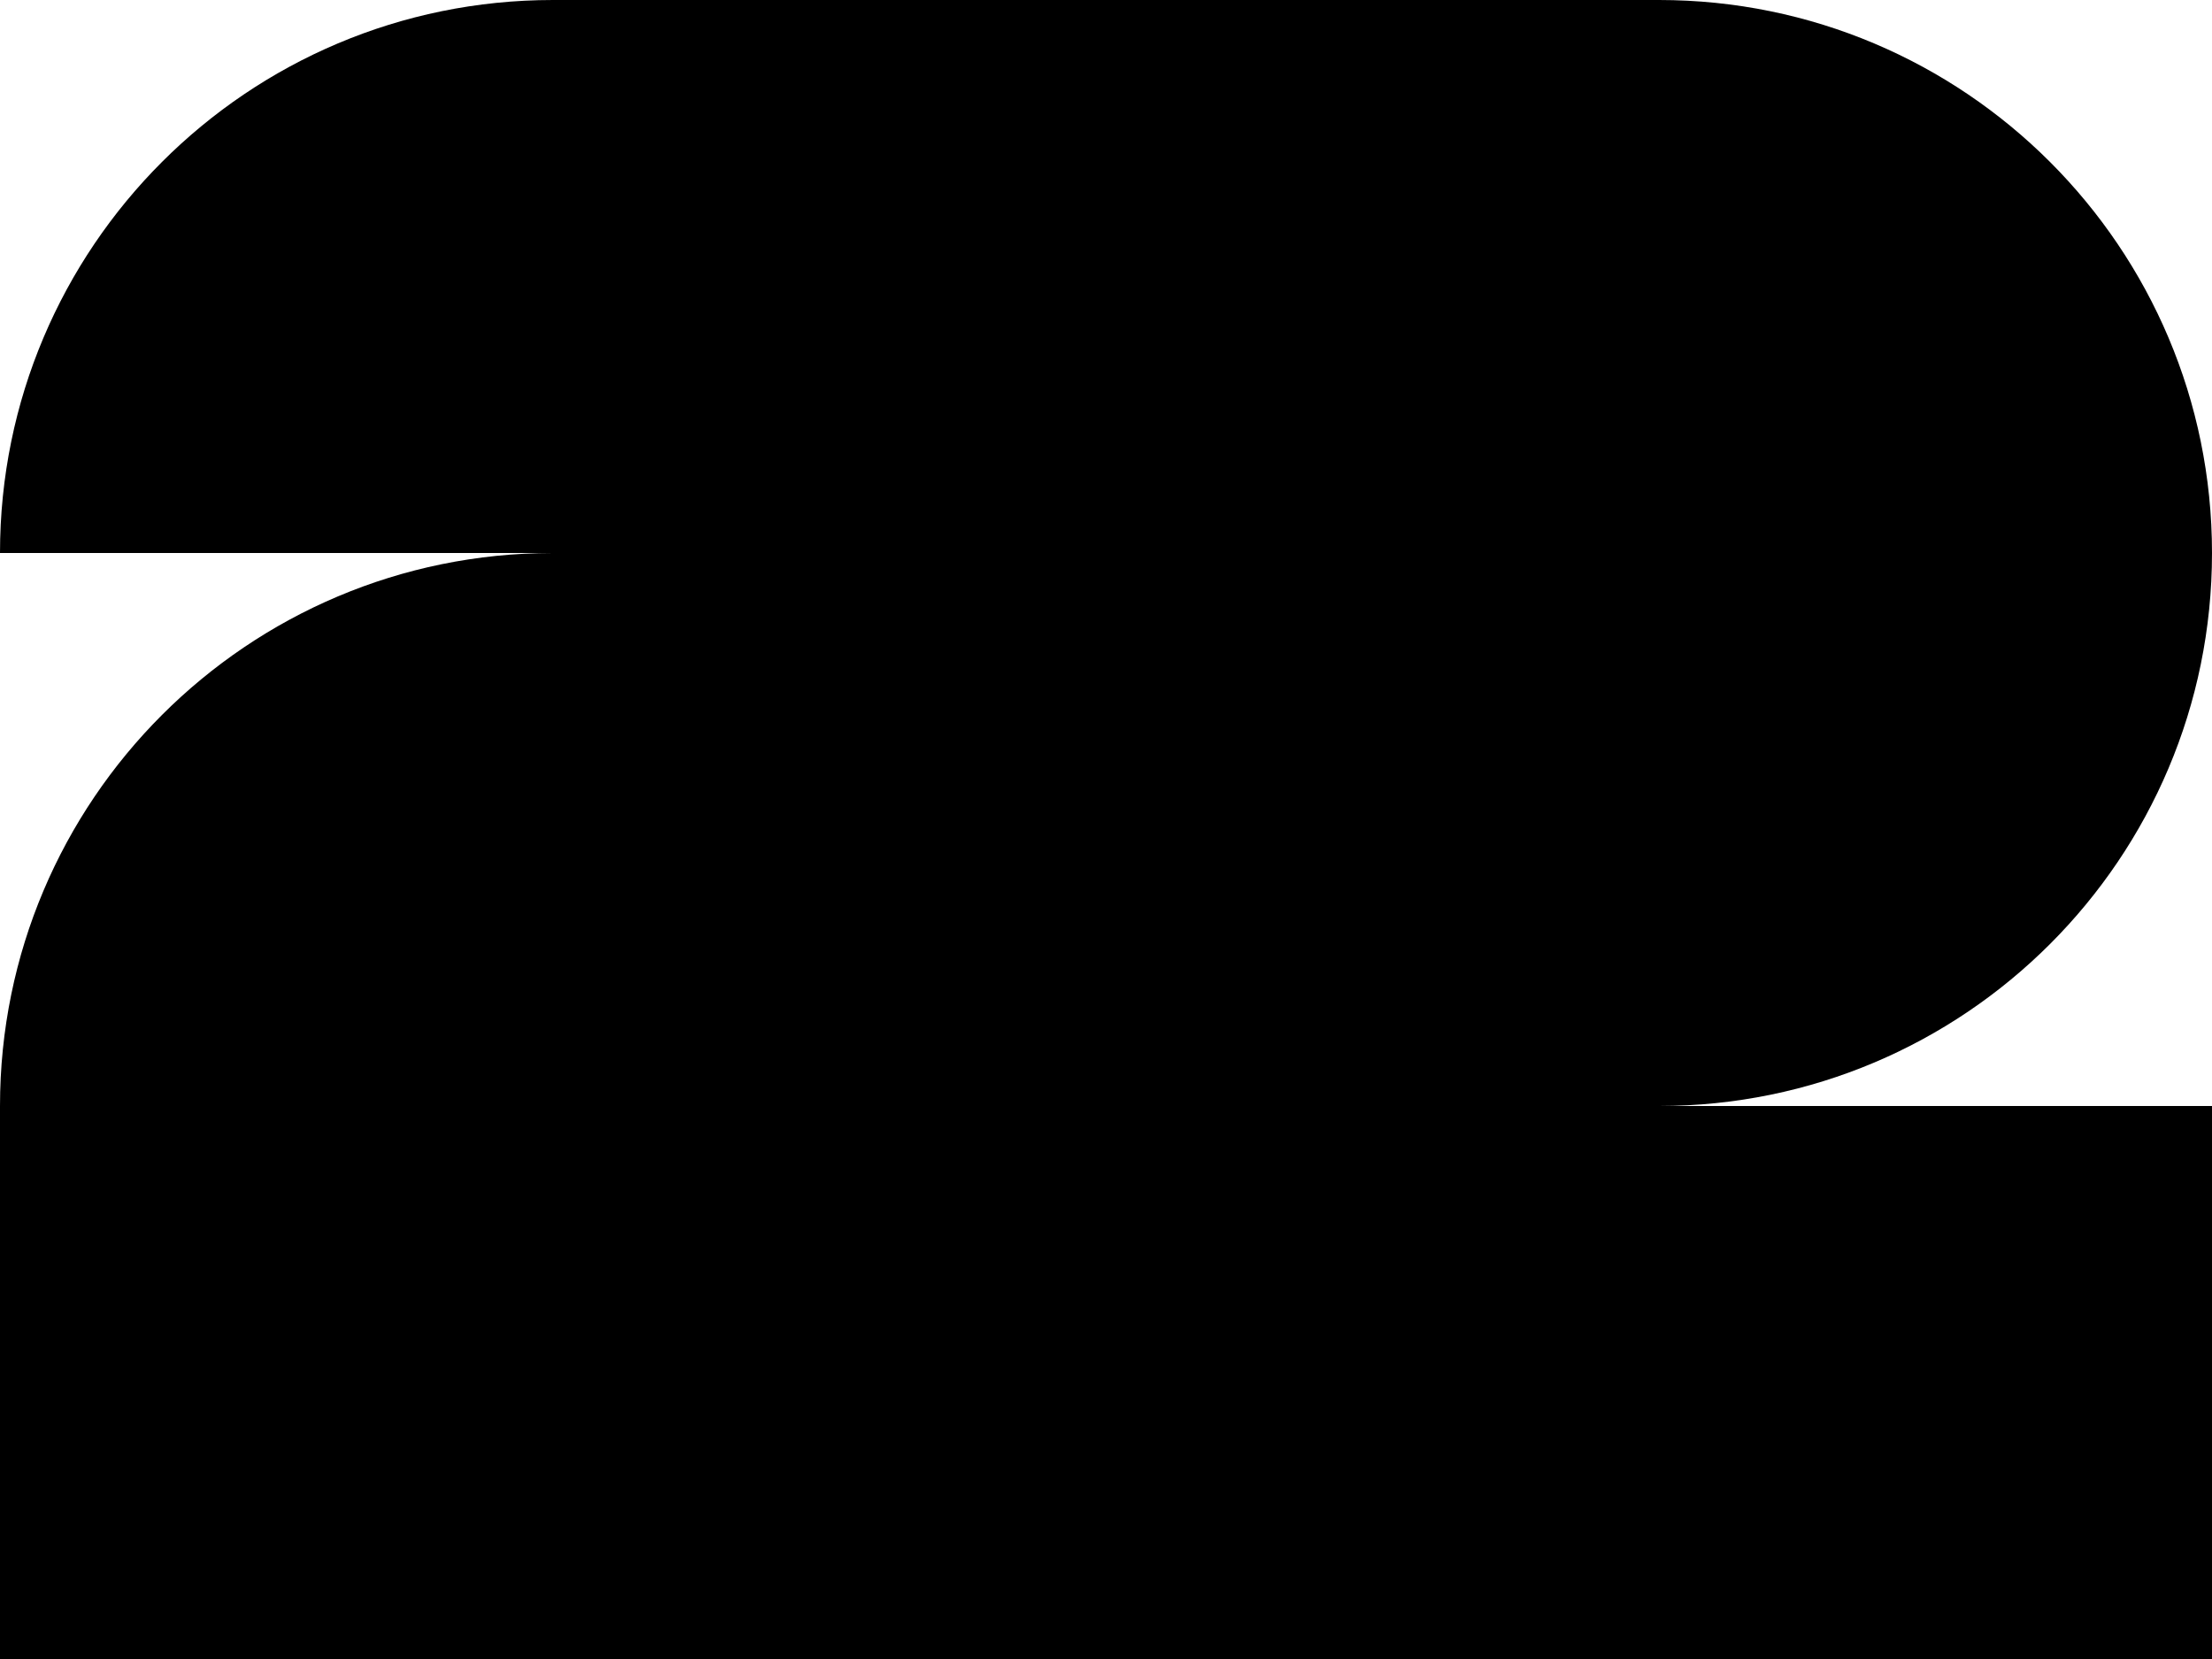
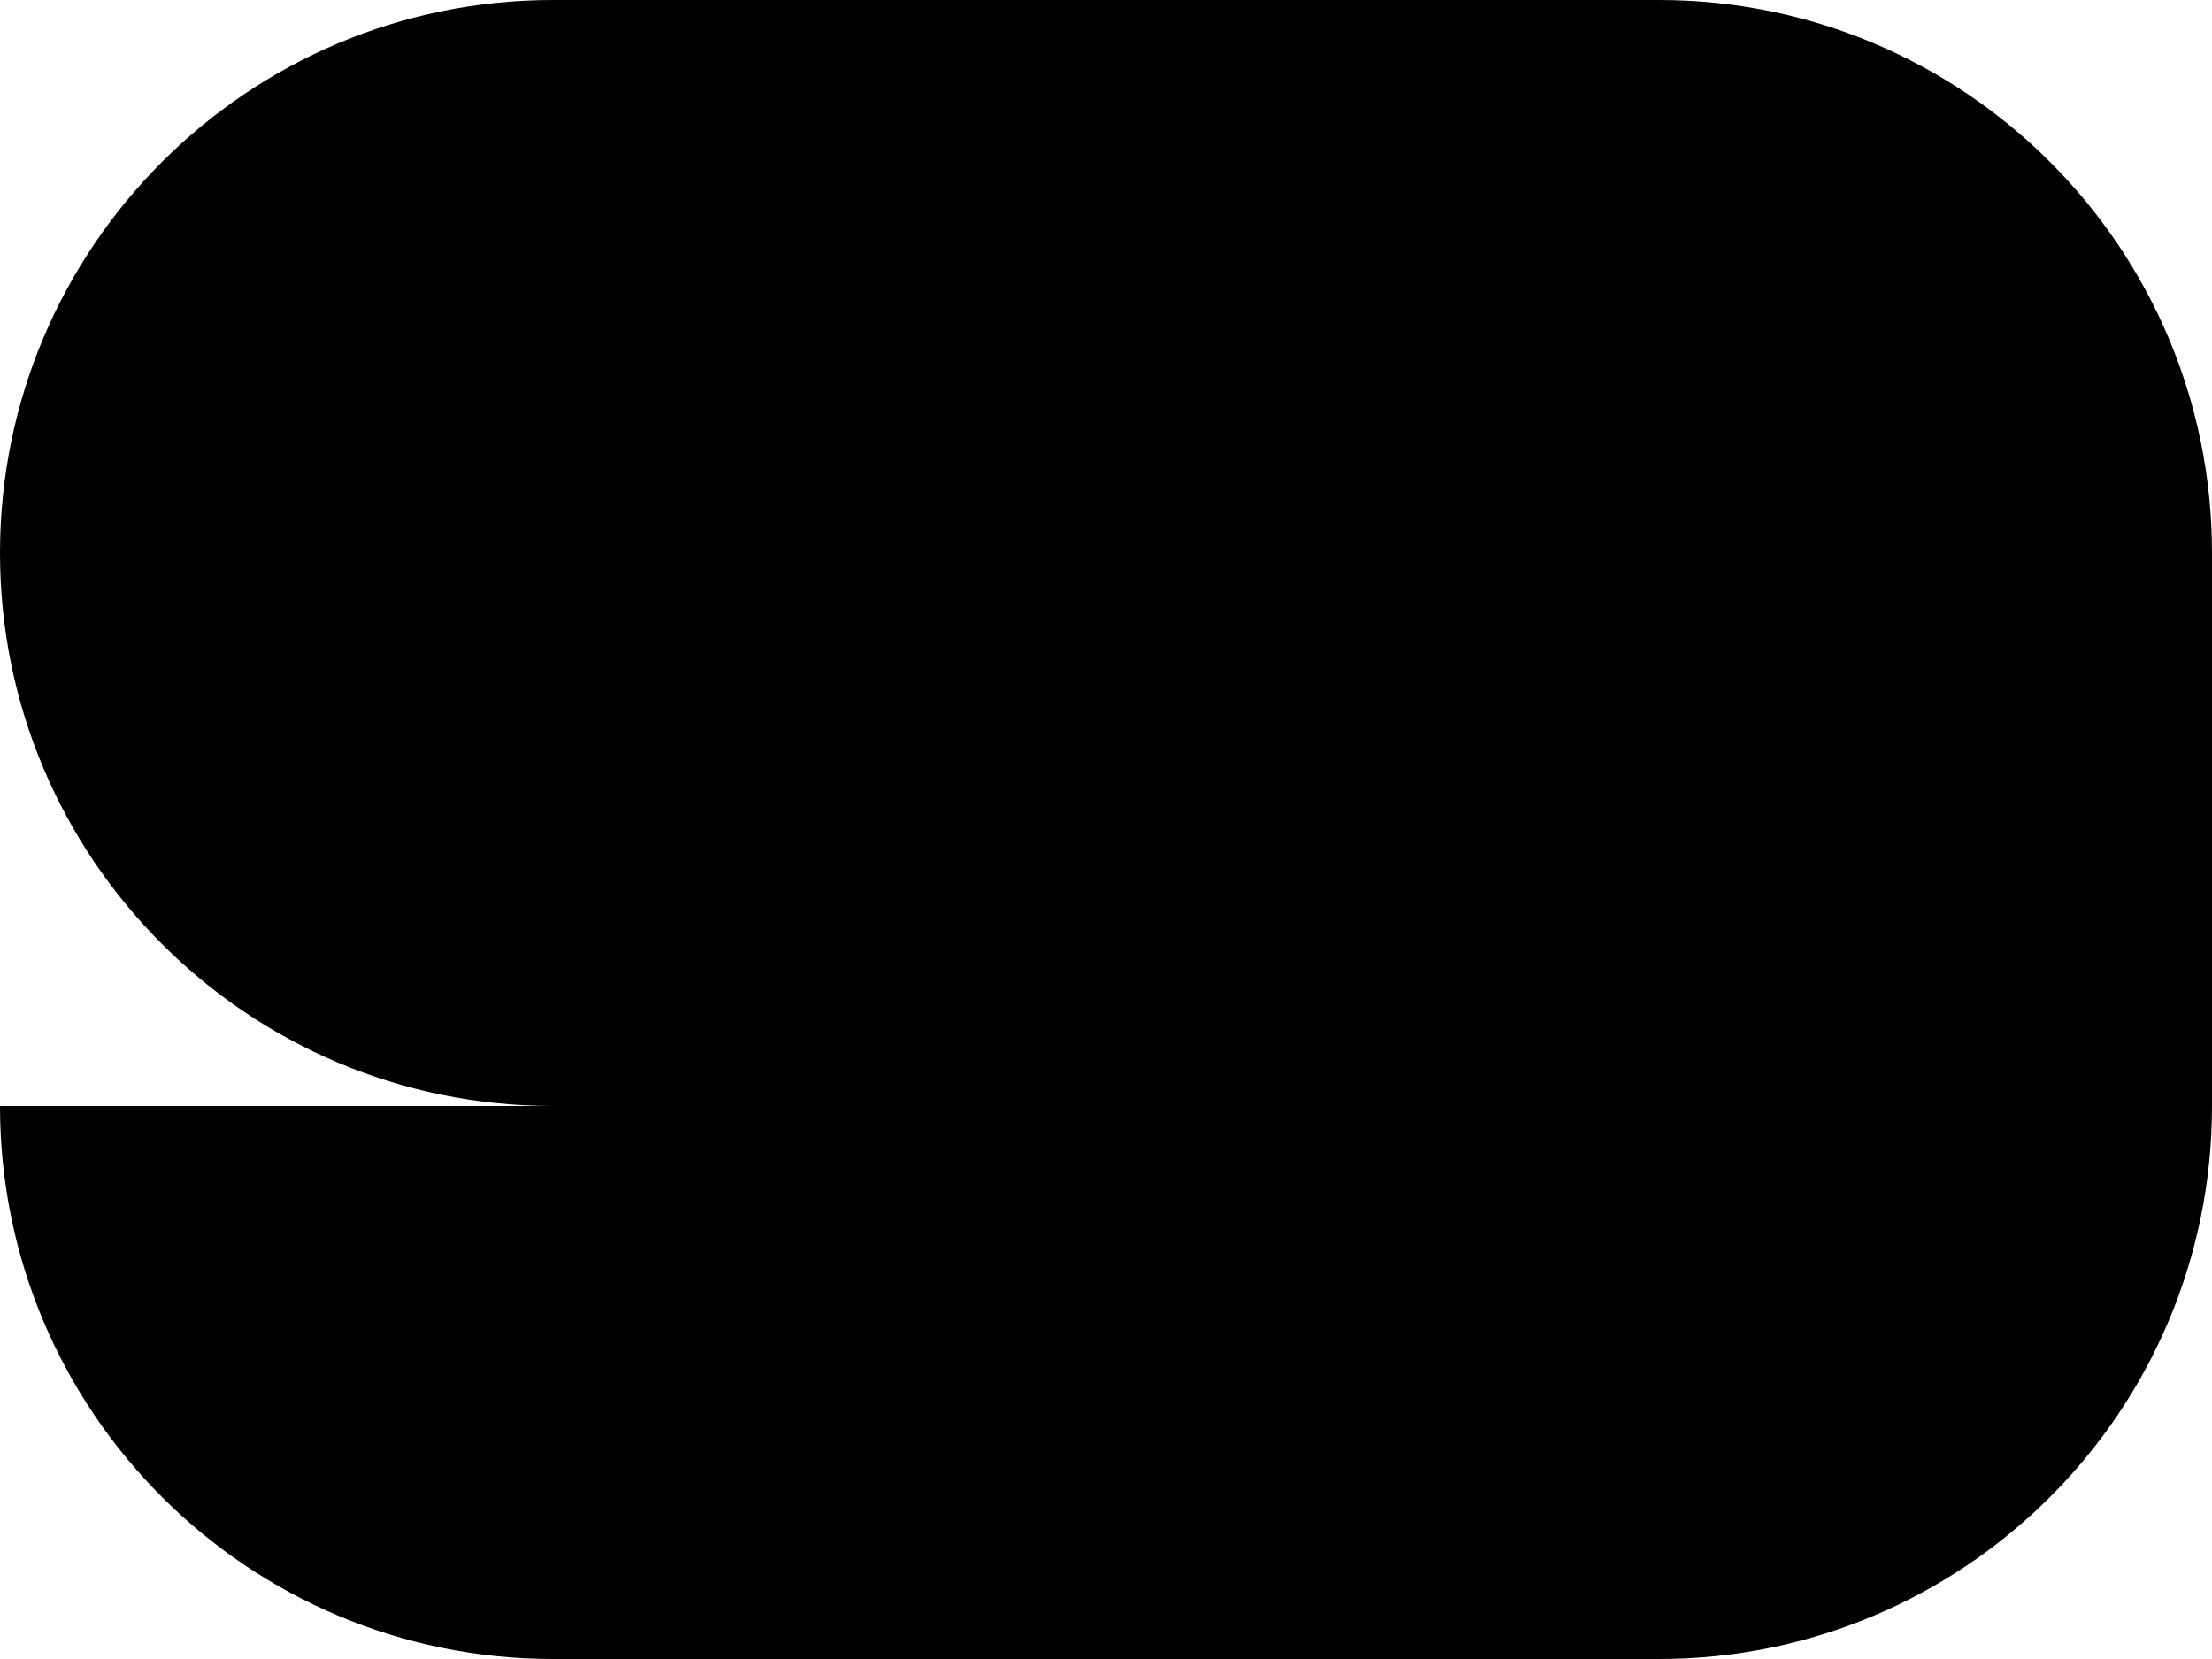
<svg xmlns="http://www.w3.org/2000/svg" width="1000" height="750" viewBox="0 0 1000 750" fill="none">
-   <path d="M750 0C888.071 0 1000 111.929 1000 250C1000 388.071 888.071 500 750 500H1000V750H0V500C0 361.929 111.929 250 250 250H0C0 111.929 111.929 0 250 0H750Z" fill="black" />
+   <path d="M750 0C888.071 0 1000 111.929 1000 250V500C1000 638.071 888.071 750 750 750H250C111.929 750 0 638.071 0 500H250C111.929 500 0 388.071 0 250C0 111.929 111.929 0 250 0H750Z" fill="black" />
</svg>
